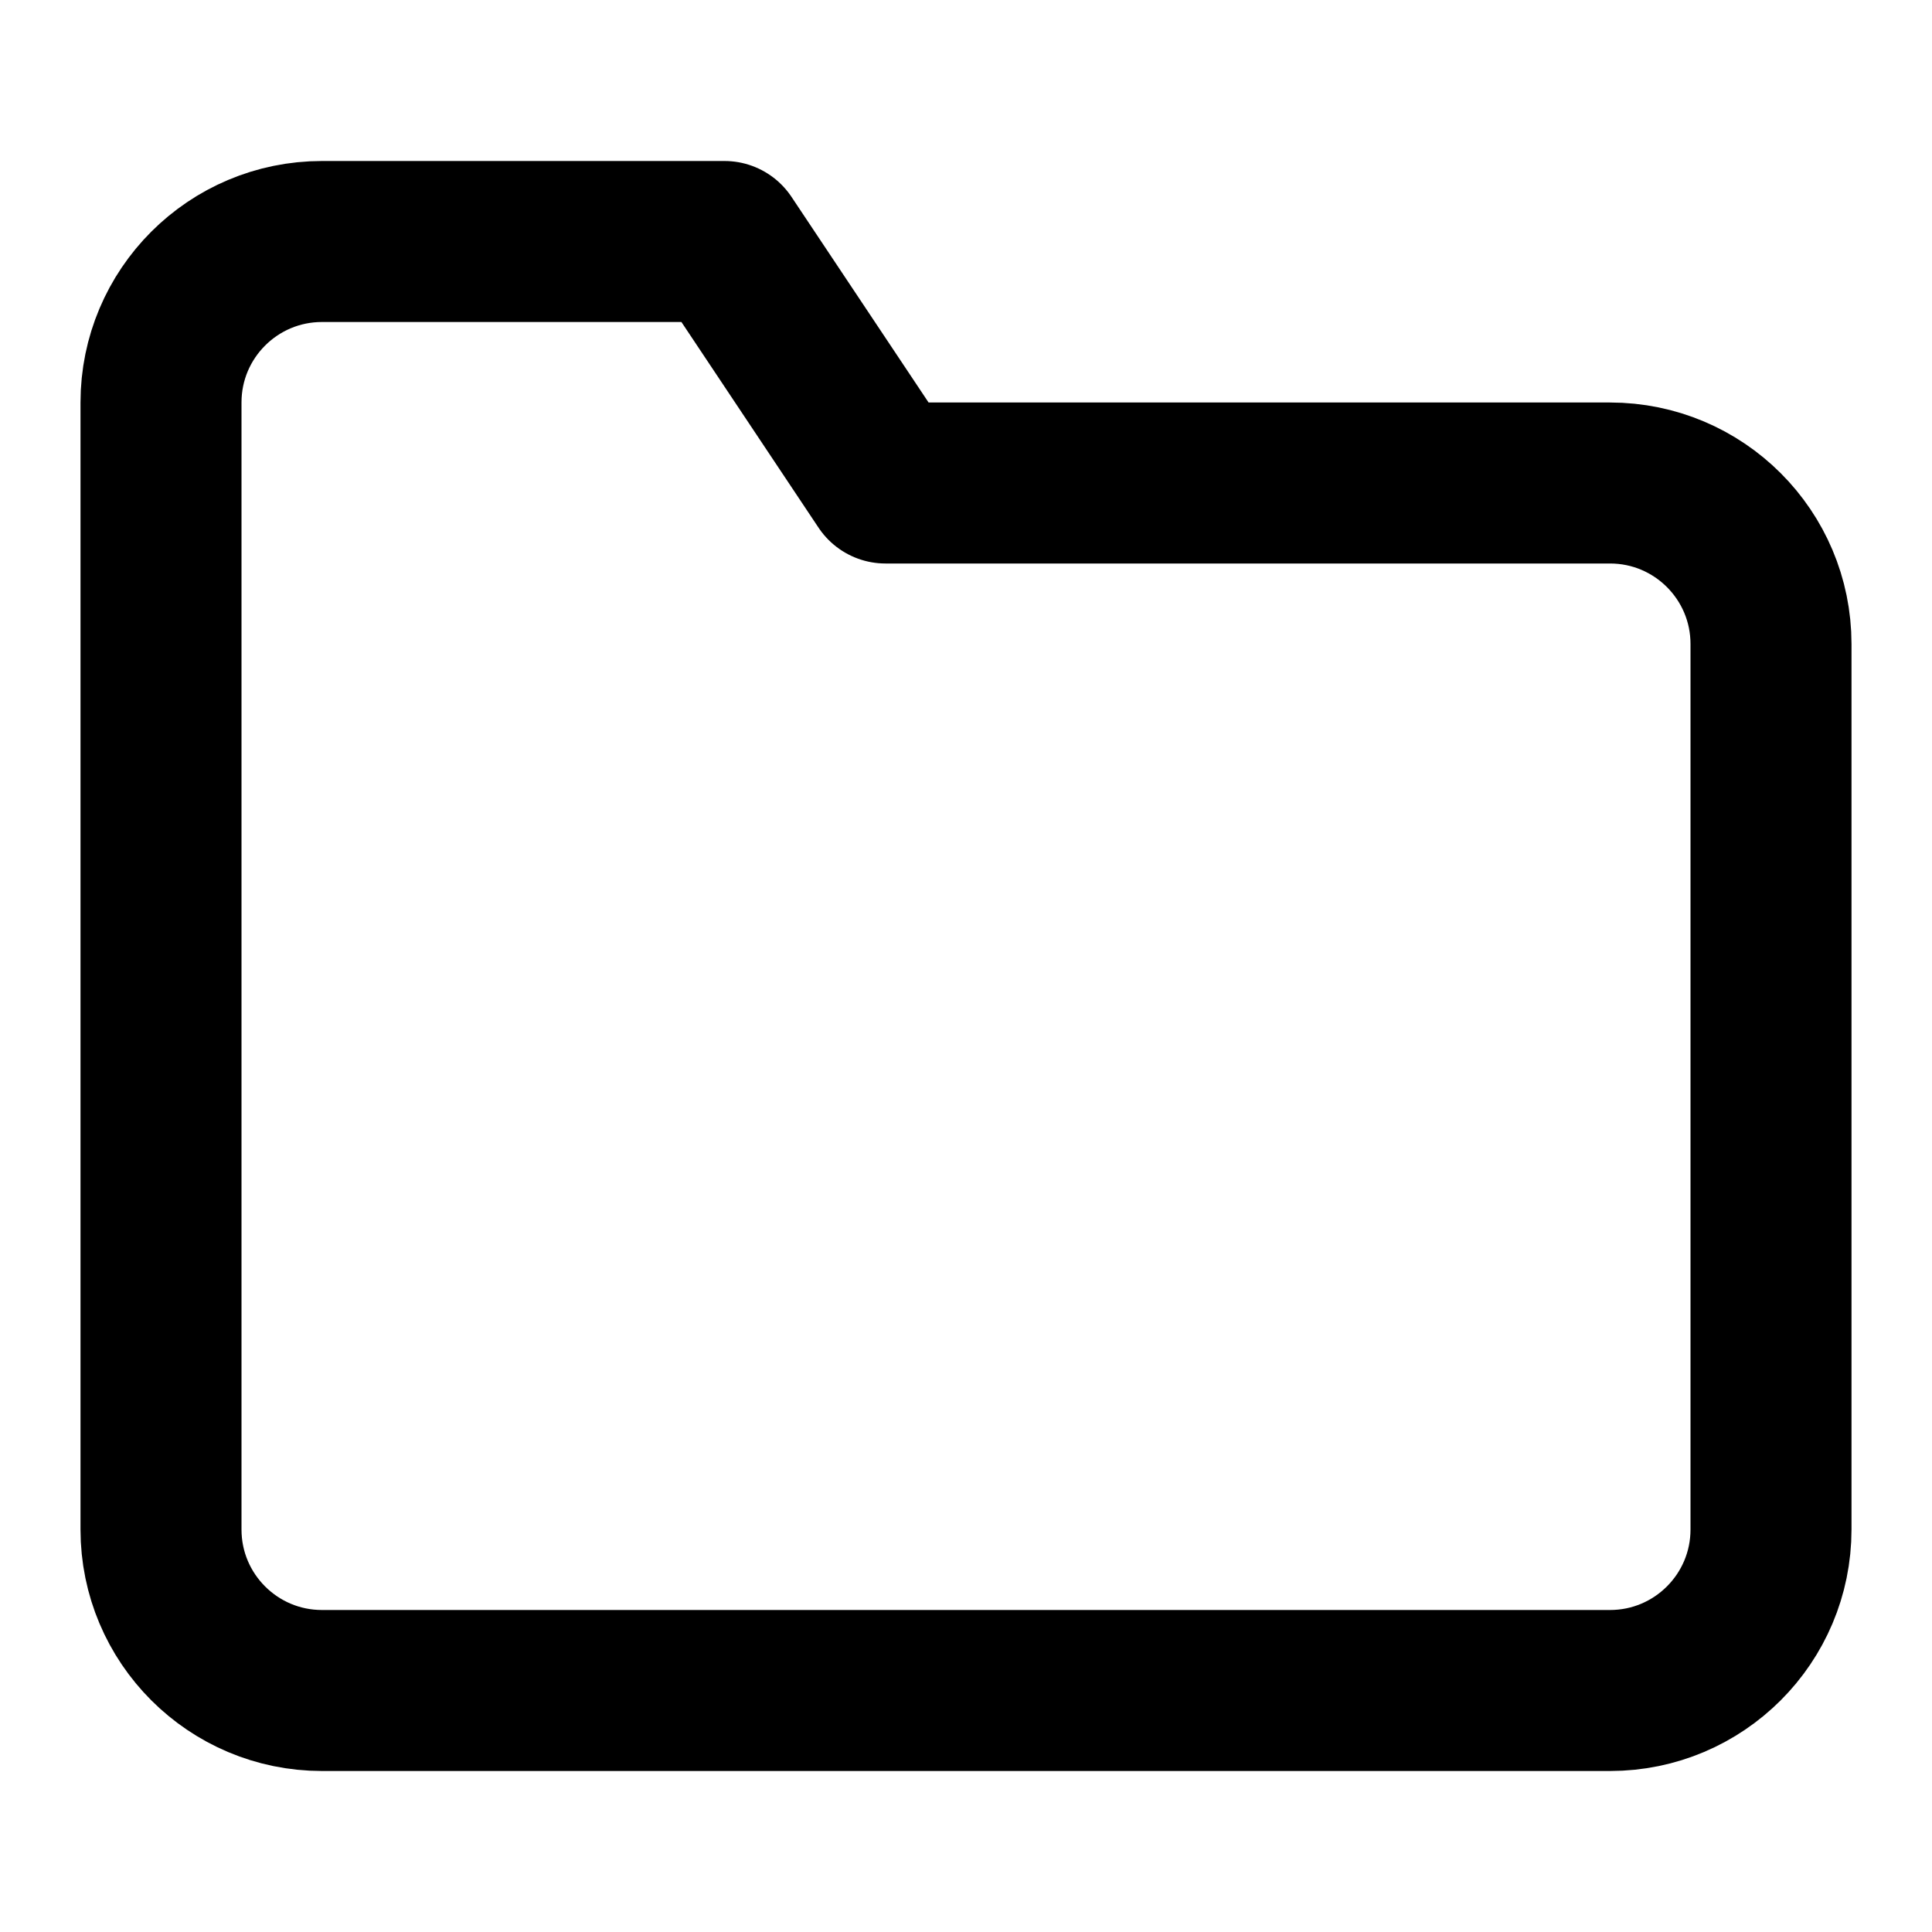
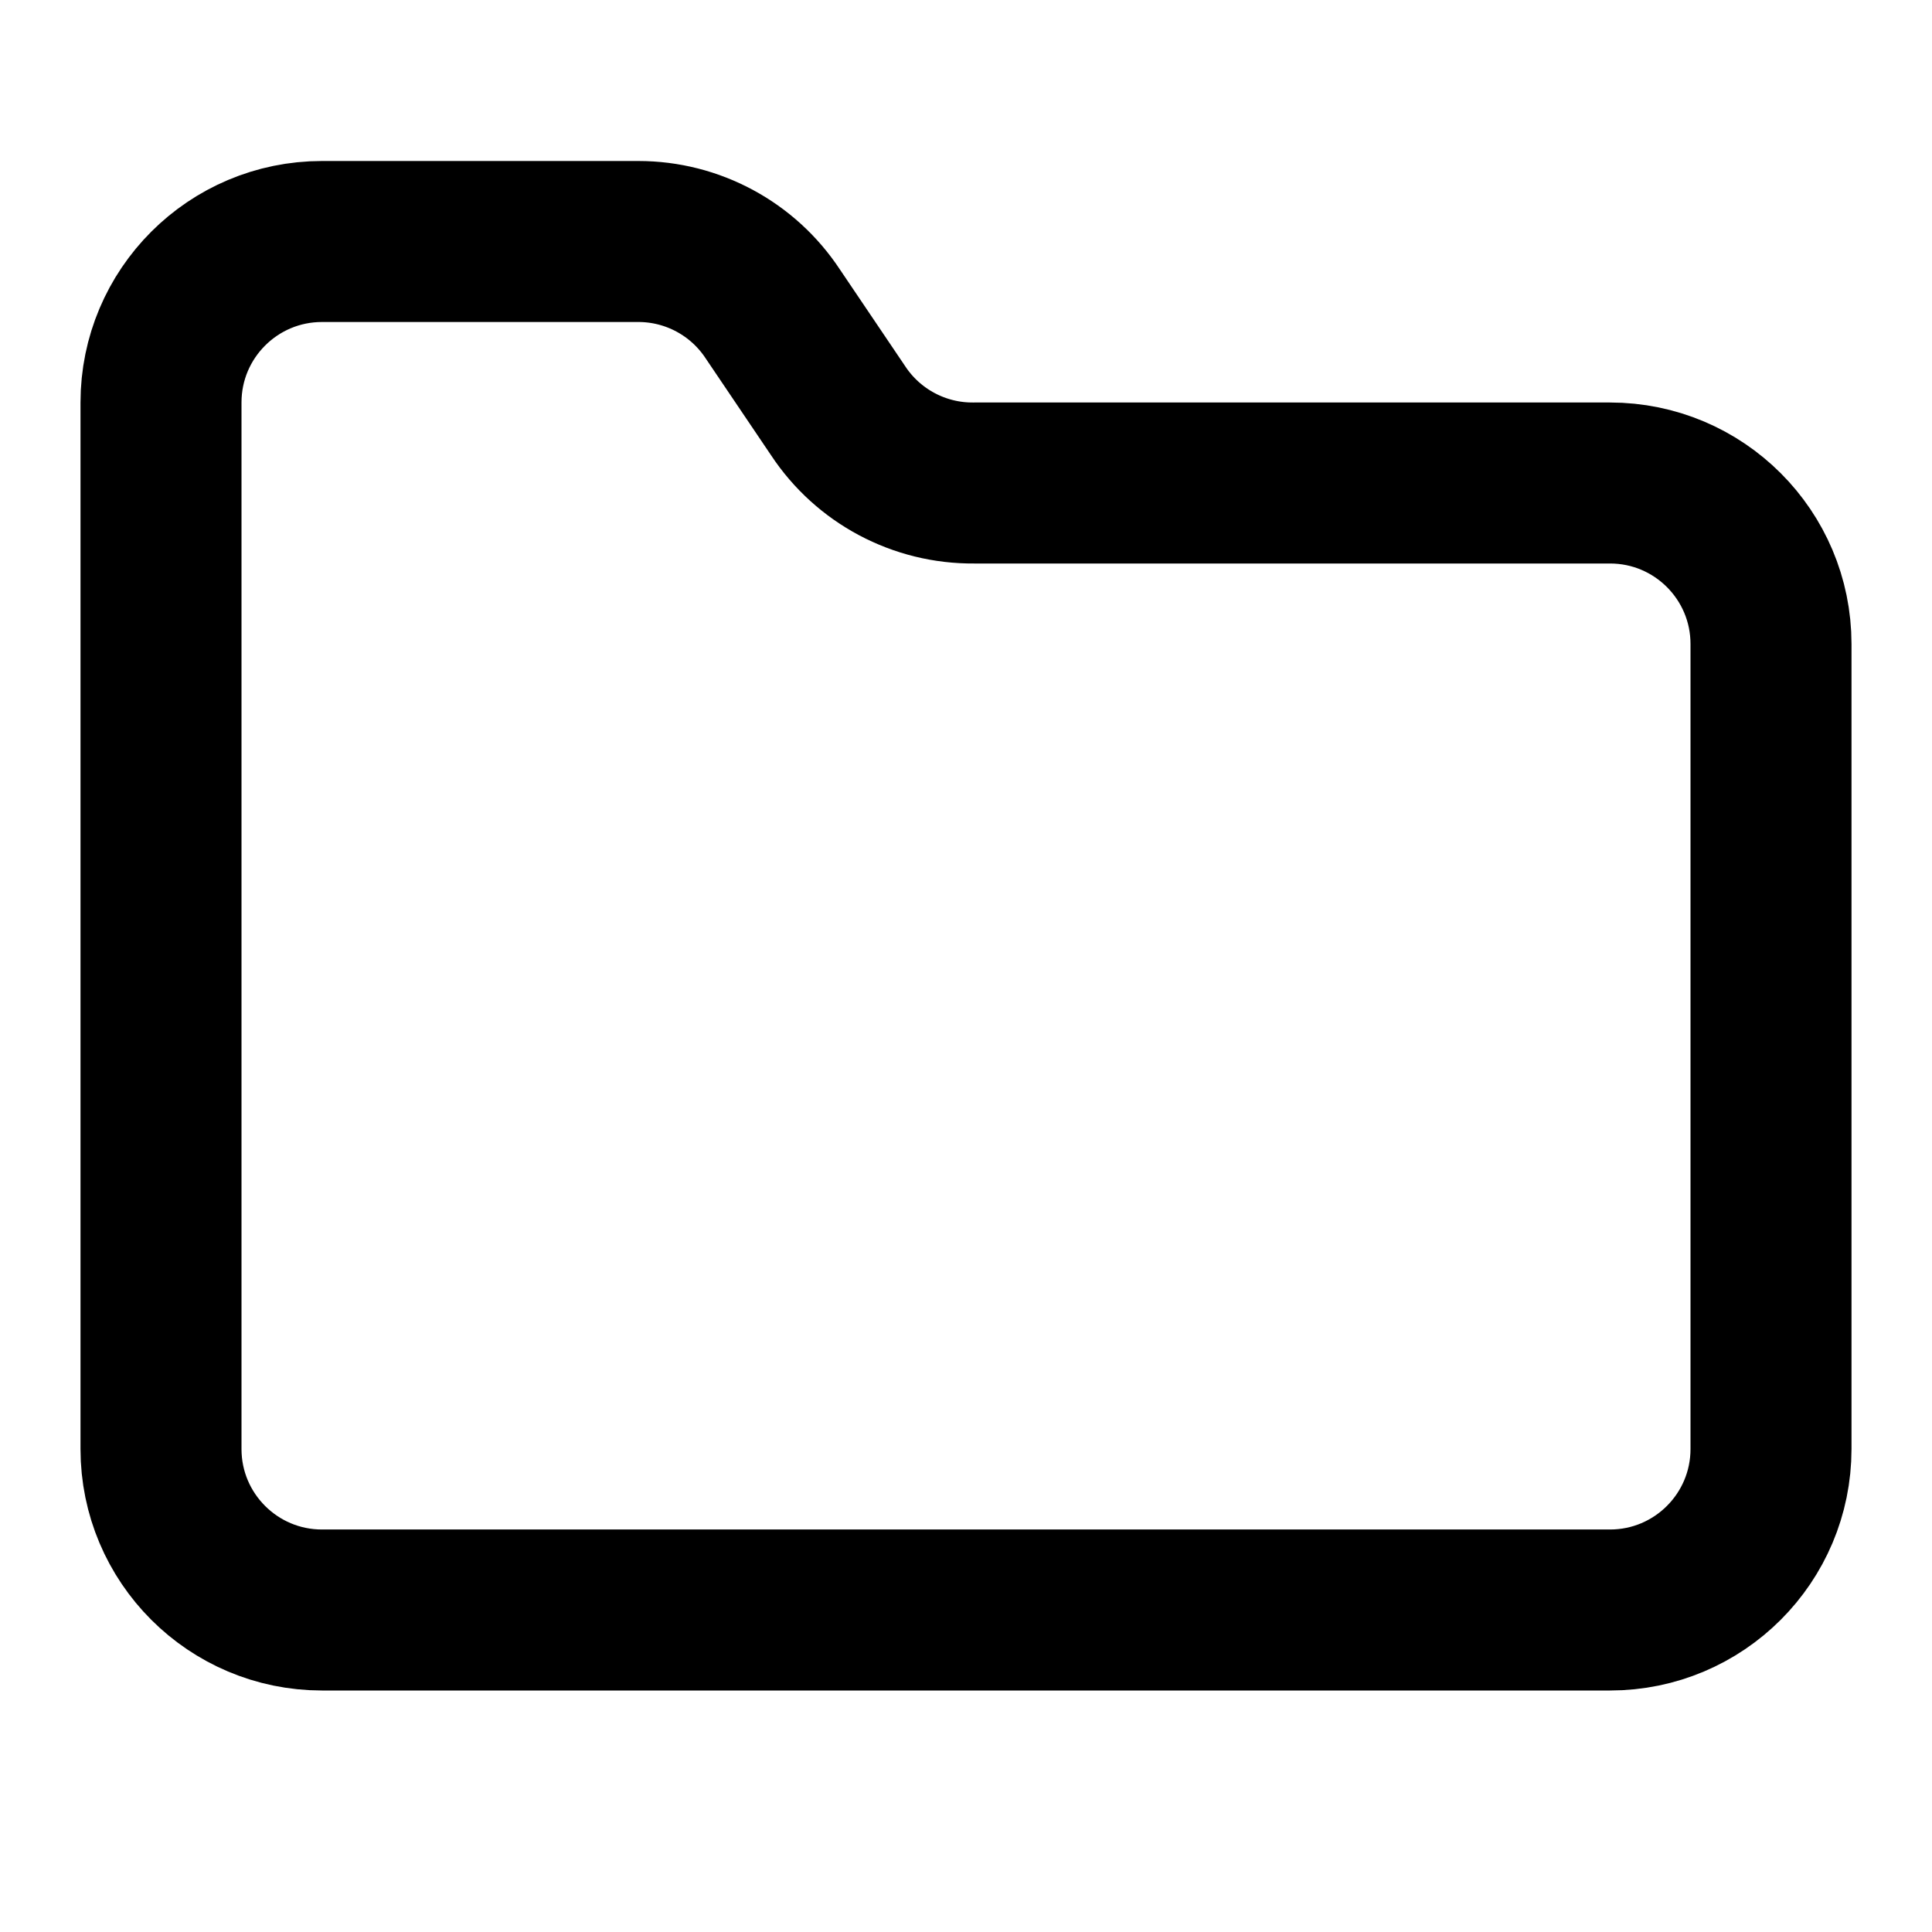
- <svg xmlns="http://www.w3.org/2000/svg" width="24" height="24" viewBox="0 0 24 24" fill="none" stroke="currentColor" stroke-width="2" stroke-linecap="round" stroke-linejoin="round" class="feather feather-folder">
-   <path d="M22 19a2 2 0 0 1-2 2H4a2 2 0 0 1-2-2V5a2 2 0 0 1 2-2h5l2 3h9a2 2 0 0 1 2 2z" />
+ <svg xmlns="http://www.w3.org/2000/svg" class="lucide lucide-folder" width="24" height="24" viewBox="0 0 24 24" fill="none" stroke="currentColor" stroke-width="2" stroke-linecap="round" stroke-linejoin="round">
+   <path d="M20 20a2 2 0 0 0 2-2V8a2 2 0 0 0-2-2h-7.9a2 2 0 0 1-1.69-.9L9.6 3.9A2 2 0 0 0 7.93 3H4a2 2 0 0 0-2 2v13a2 2 0 0 0 2 2Z" />
</svg>
